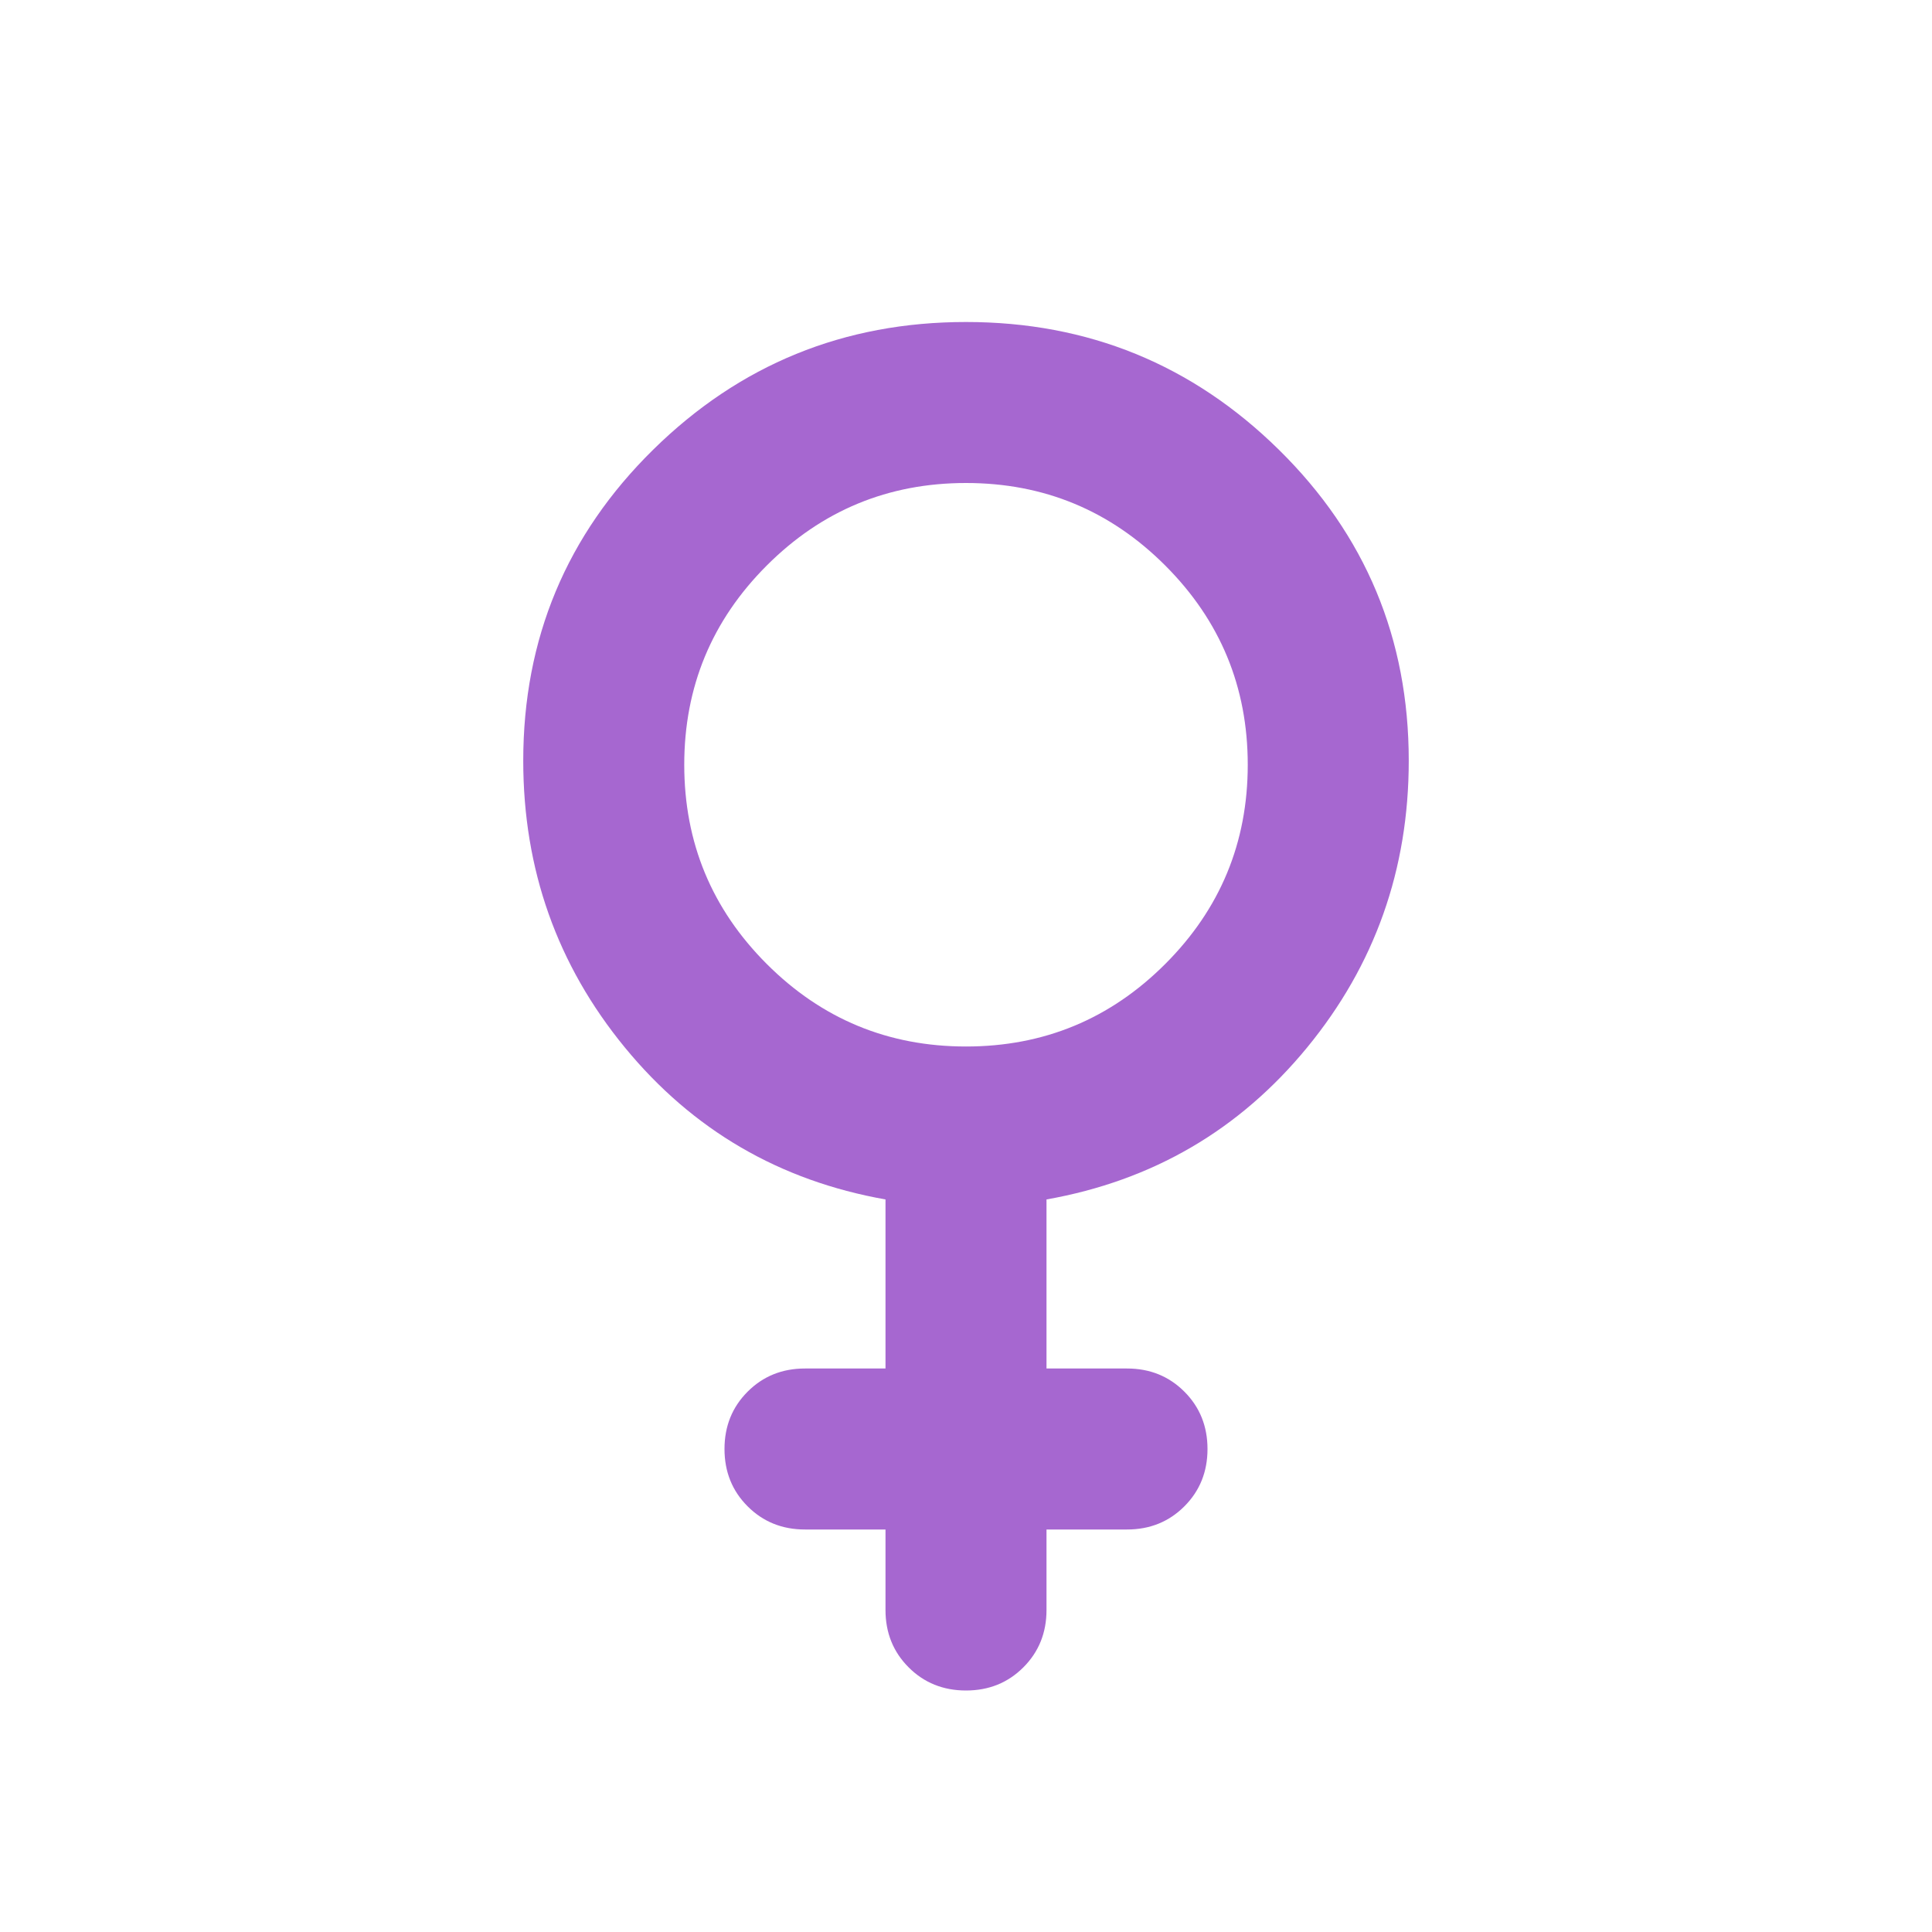
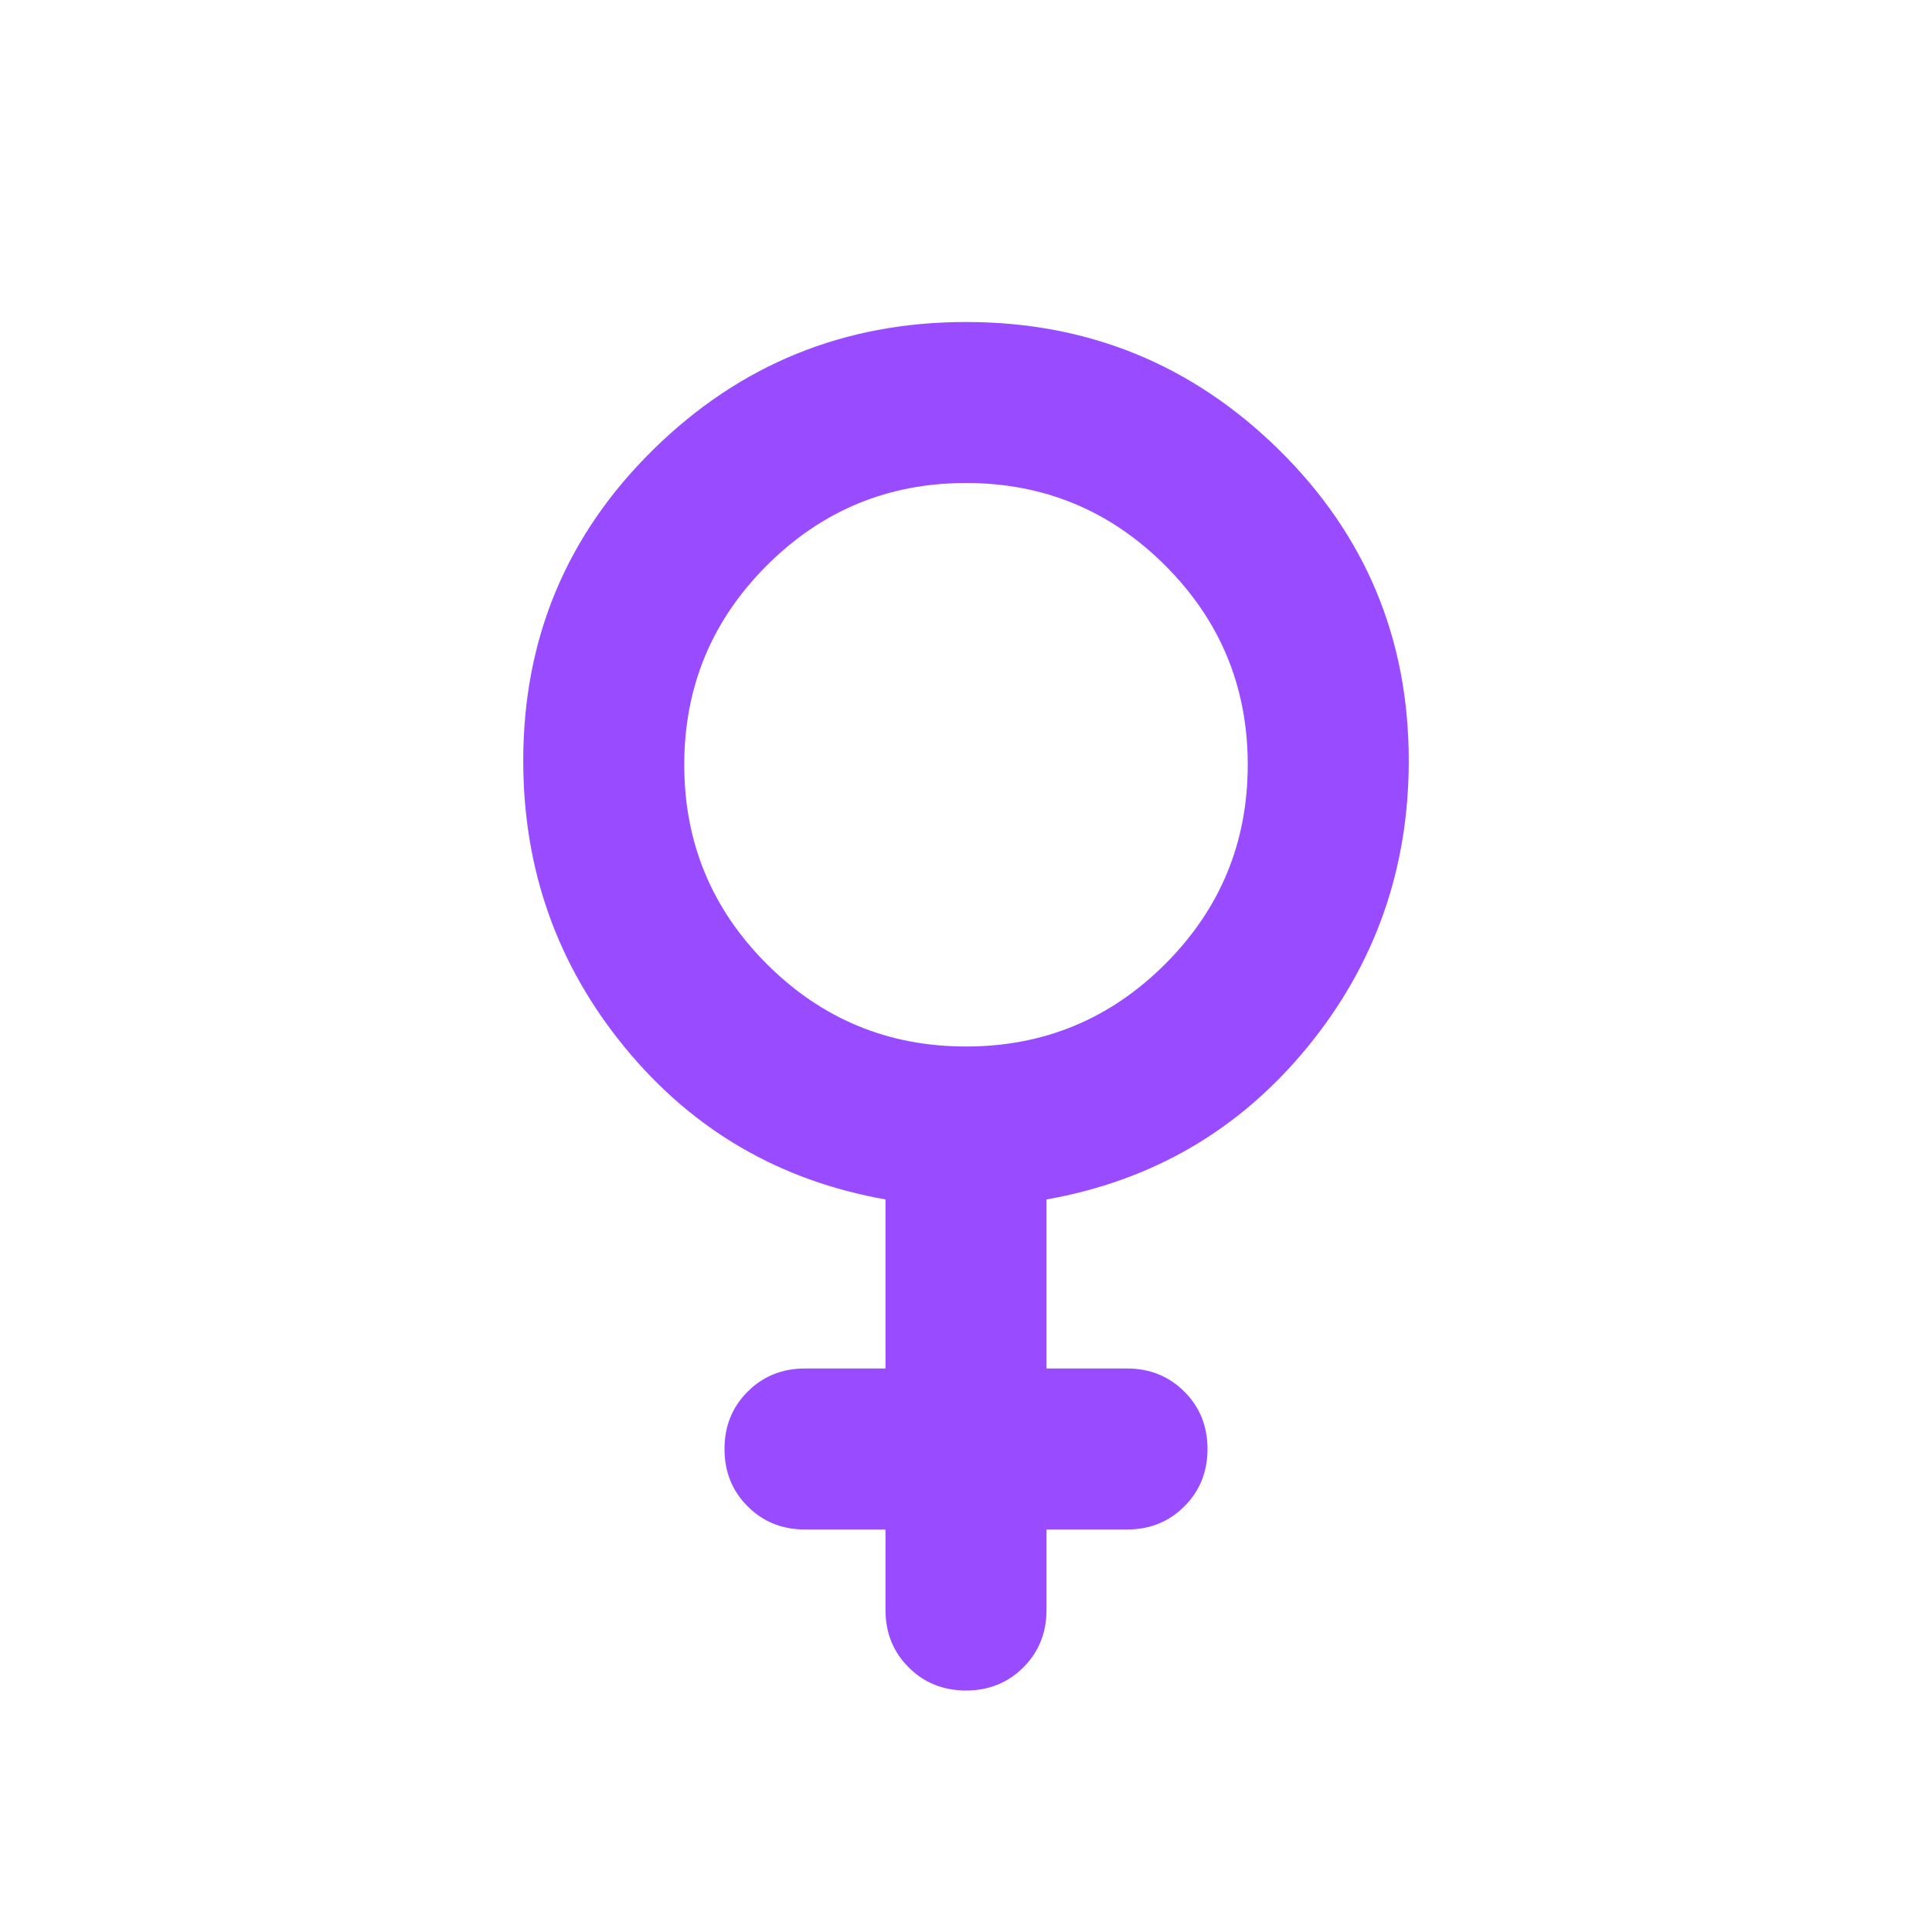
- <svg xmlns="http://www.w3.org/2000/svg" height="24px" viewBox="0 -960 960 960" width="24px" fill="#a667d0">
+ <svg xmlns="http://www.w3.org/2000/svg" height="24px" viewBox="0 -960 960 960" width="24px" fill="#994bff">
  <path d="M440-200h-40q-17 0-28.5-11.5T360-240q0-17 11.5-28.5T400-280h40v-84q-79-14-129.5-75.5T260-582q0-91 64.5-154.5T480-800q91 0 155.5 63.5T700-582q0 81-50.5 142.5T520-364v84h40q17 0 28.5 11.5T600-240q0 17-11.5 28.5T560-200h-40v40q0 17-11.5 28.5T480-120q-17 0-28.5-11.5T440-160v-40Zm139-281q41-41 41-99t-41-99q-41-41-99-41t-99 41q-41 41-41 99t41 99q41 41 99 41t99-41Z" />
</svg>
